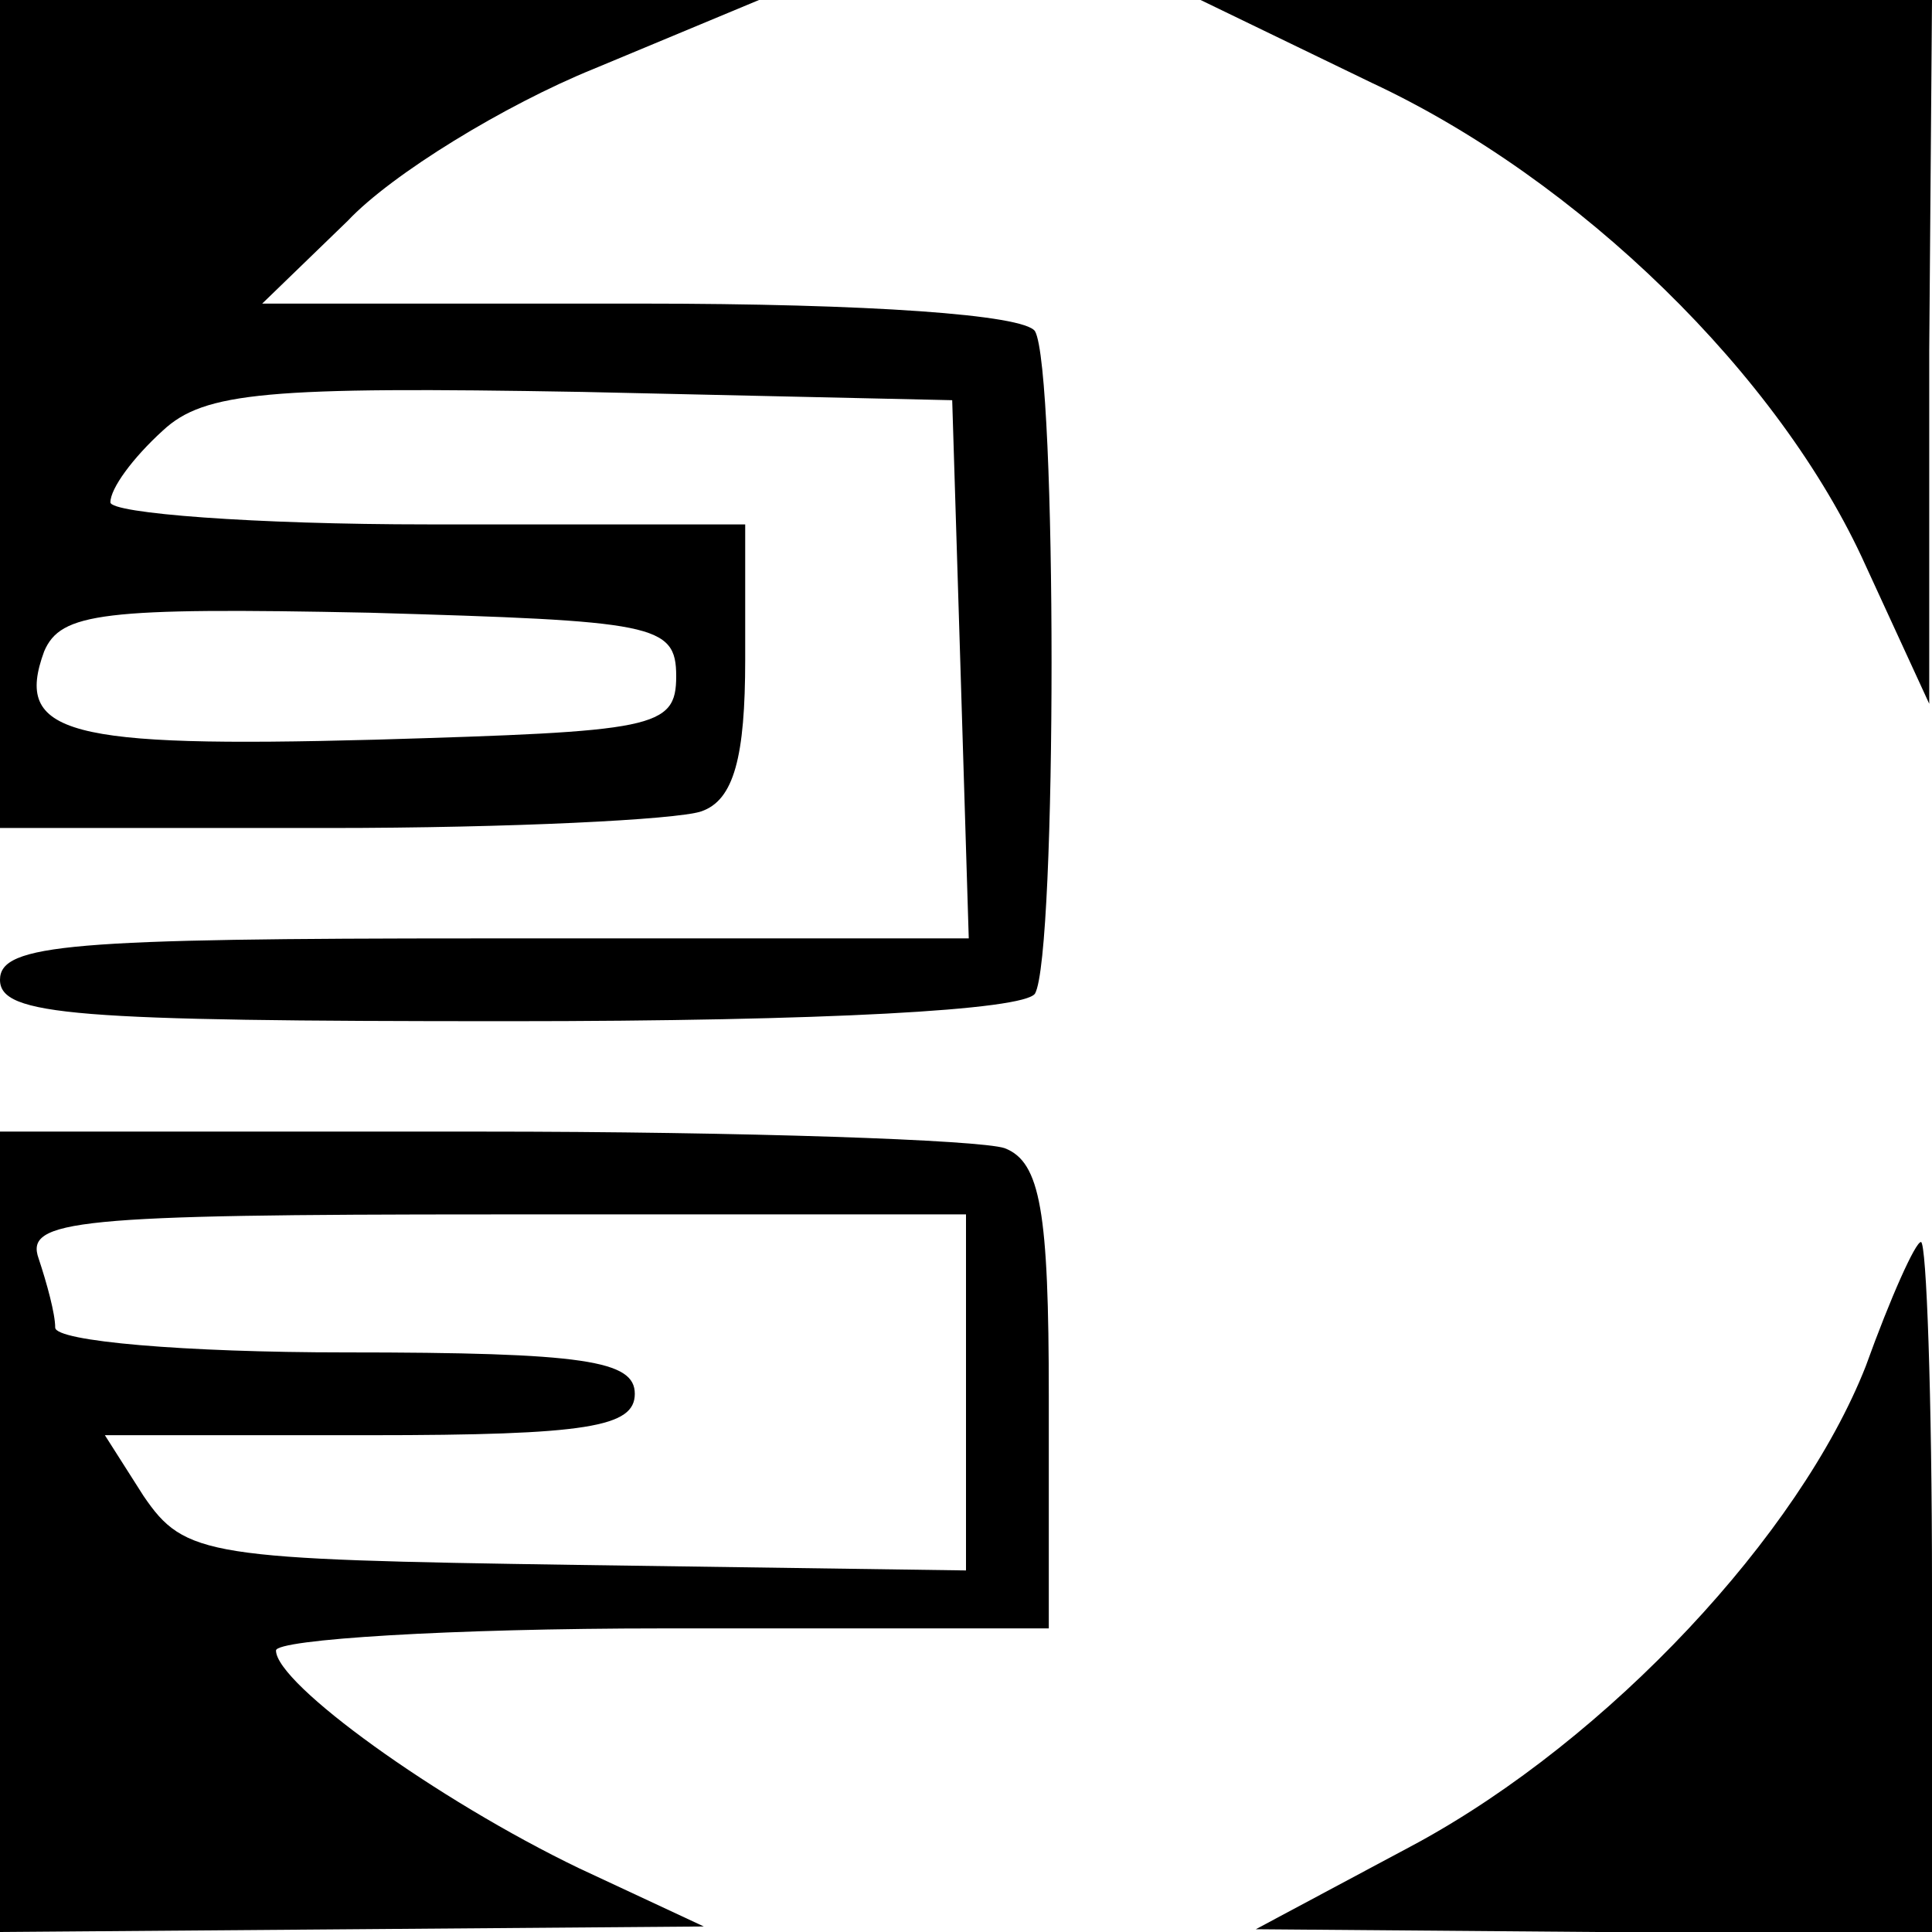
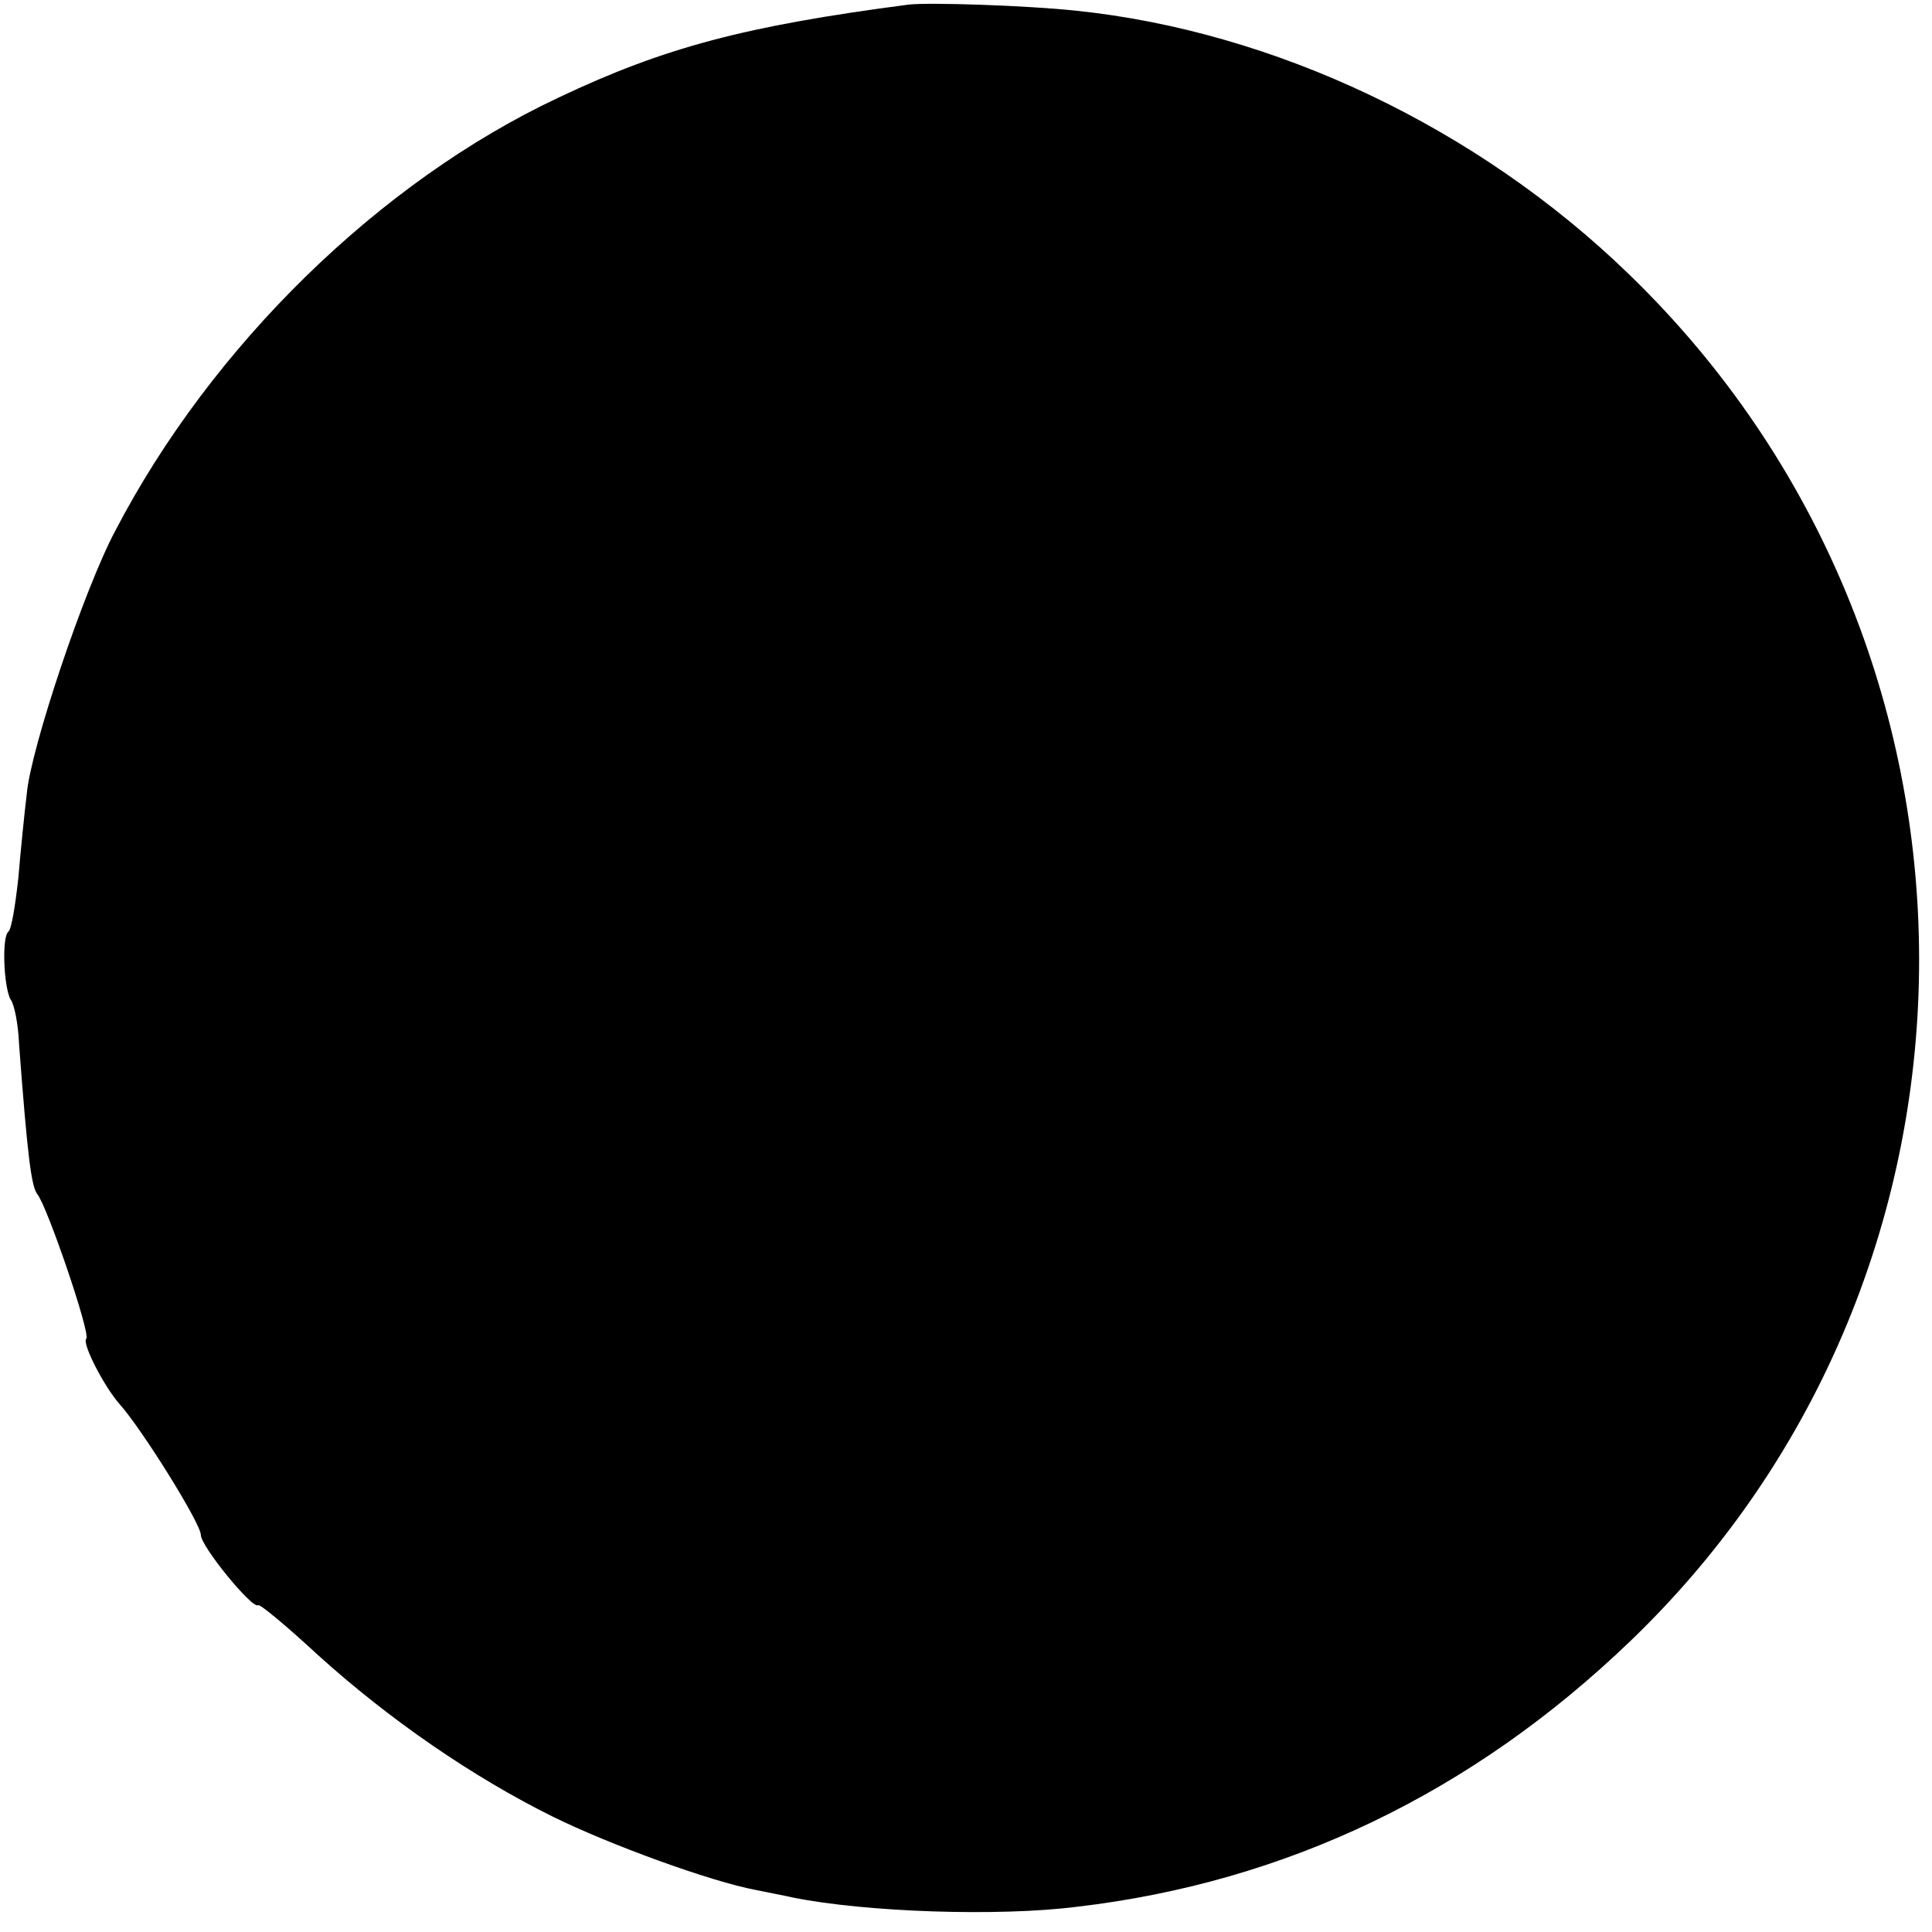
- <svg xmlns="http://www.w3.org/2000/svg" version="1.0" width="70pt" height="70pt" viewBox="0 0 70 70" preserveAspectRatio="xMidYMid meet">
-   <g transform="translate(0,70) scale(0.1,-0.1)" fill="#000000" stroke="none">
-     <path d="M0 550 l0 -150 119 0 c66 0 126 3 135 6 12 4 16 20 16 55 l0 49 -115 0 c-63 0 -115 4 -115 8 0 5 8 16 19 26 15 14 38 16 152 14 l134 -3 3 -97 3 -98 -176 0 c-149 0 -175 -2 -175 -15 0 -13 27 -15 184 -15 115 0 187 4 191 10 8 14 8 226 0 240 -4 6 -60 10 -143 10 l-137 0 31 30 c16 17 57 42 89 55 l60 25 -137 0 -138 0 0 -150z m245 -95 c0 -19 -8 -20 -109 -23 -112 -3 -131 2 -120 32 6 14 21 16 118 14 103 -3 111 -4 111 -23z" />
-     <path d="M497 670 c75 -35 148 -106 179 -175 l23 -50 0 128 1 127 -132 0 -133 0 62 -30z" />
-     <path d="M0 145 l0 -145 128 1 127 1 -45 21 c-52 25 -110 67 -110 79 0 4 63 8 140 8 l140 0 0 84 c0 67 -3 85 -16 90 -9 3 -94 6 -190 6 l-174 0 0 -145z m350 50 l0 -64 -141 2 c-134 2 -142 3 -157 25 l-14 22 96 0 c79 0 96 3 96 15 0 12 -18 15 -105 15 -58 0 -105 4 -105 9 0 5 -3 16 -6 25 -5 14 13 16 165 16 l171 0 0 -65z" />
-     <path d="M676 205 c-24 -61 -93 -135 -163 -173 l-58 -31 123 -1 122 0 0 125 c0 69 -2 125 -4 125 -2 0 -11 -20 -20 -45z" />
+ <svg xmlns="http://www.w3.org/2000/svg" version="1.0" width="253pt" height="253pt" viewBox="0 0 253 253" preserveAspectRatio="xMidYMid meet">
+   <g transform="translate(0,253) scale(0.1,-0.1)" fill="#000000" stroke="none">
+     <path d="M1190 2524 c-214 -28 -320 -56 -459 -122 -234 -110 -454 -325 -580 -567 -41 -77 -111 -286 -116 -345 -3 -25 -8 -74 -11 -110 -4 -36 -9 -67 -13 -70 -9 -7 -6 -74 3 -89 5 -7 10 -33 11 -59 11 -146 16 -186 24 -196 13 -16 70 -183 64 -189 -6 -6 23 -62 43 -85 29 -32 107 -157 107 -172 0 -15 68 -98 75 -92 2 2 37 -27 78 -65 94 -85 203 -160 308 -212 75 -37 207 -85 266 -96 14 -3 36 -7 49 -10 95 -19 268 -25 371 -12 274 32 518 149 725 348 505 485 504 1301 -2 1790 -198 192 -464 318 -724 345 -66 7 -192 11 -219 8z" />
  </g>
</svg>
